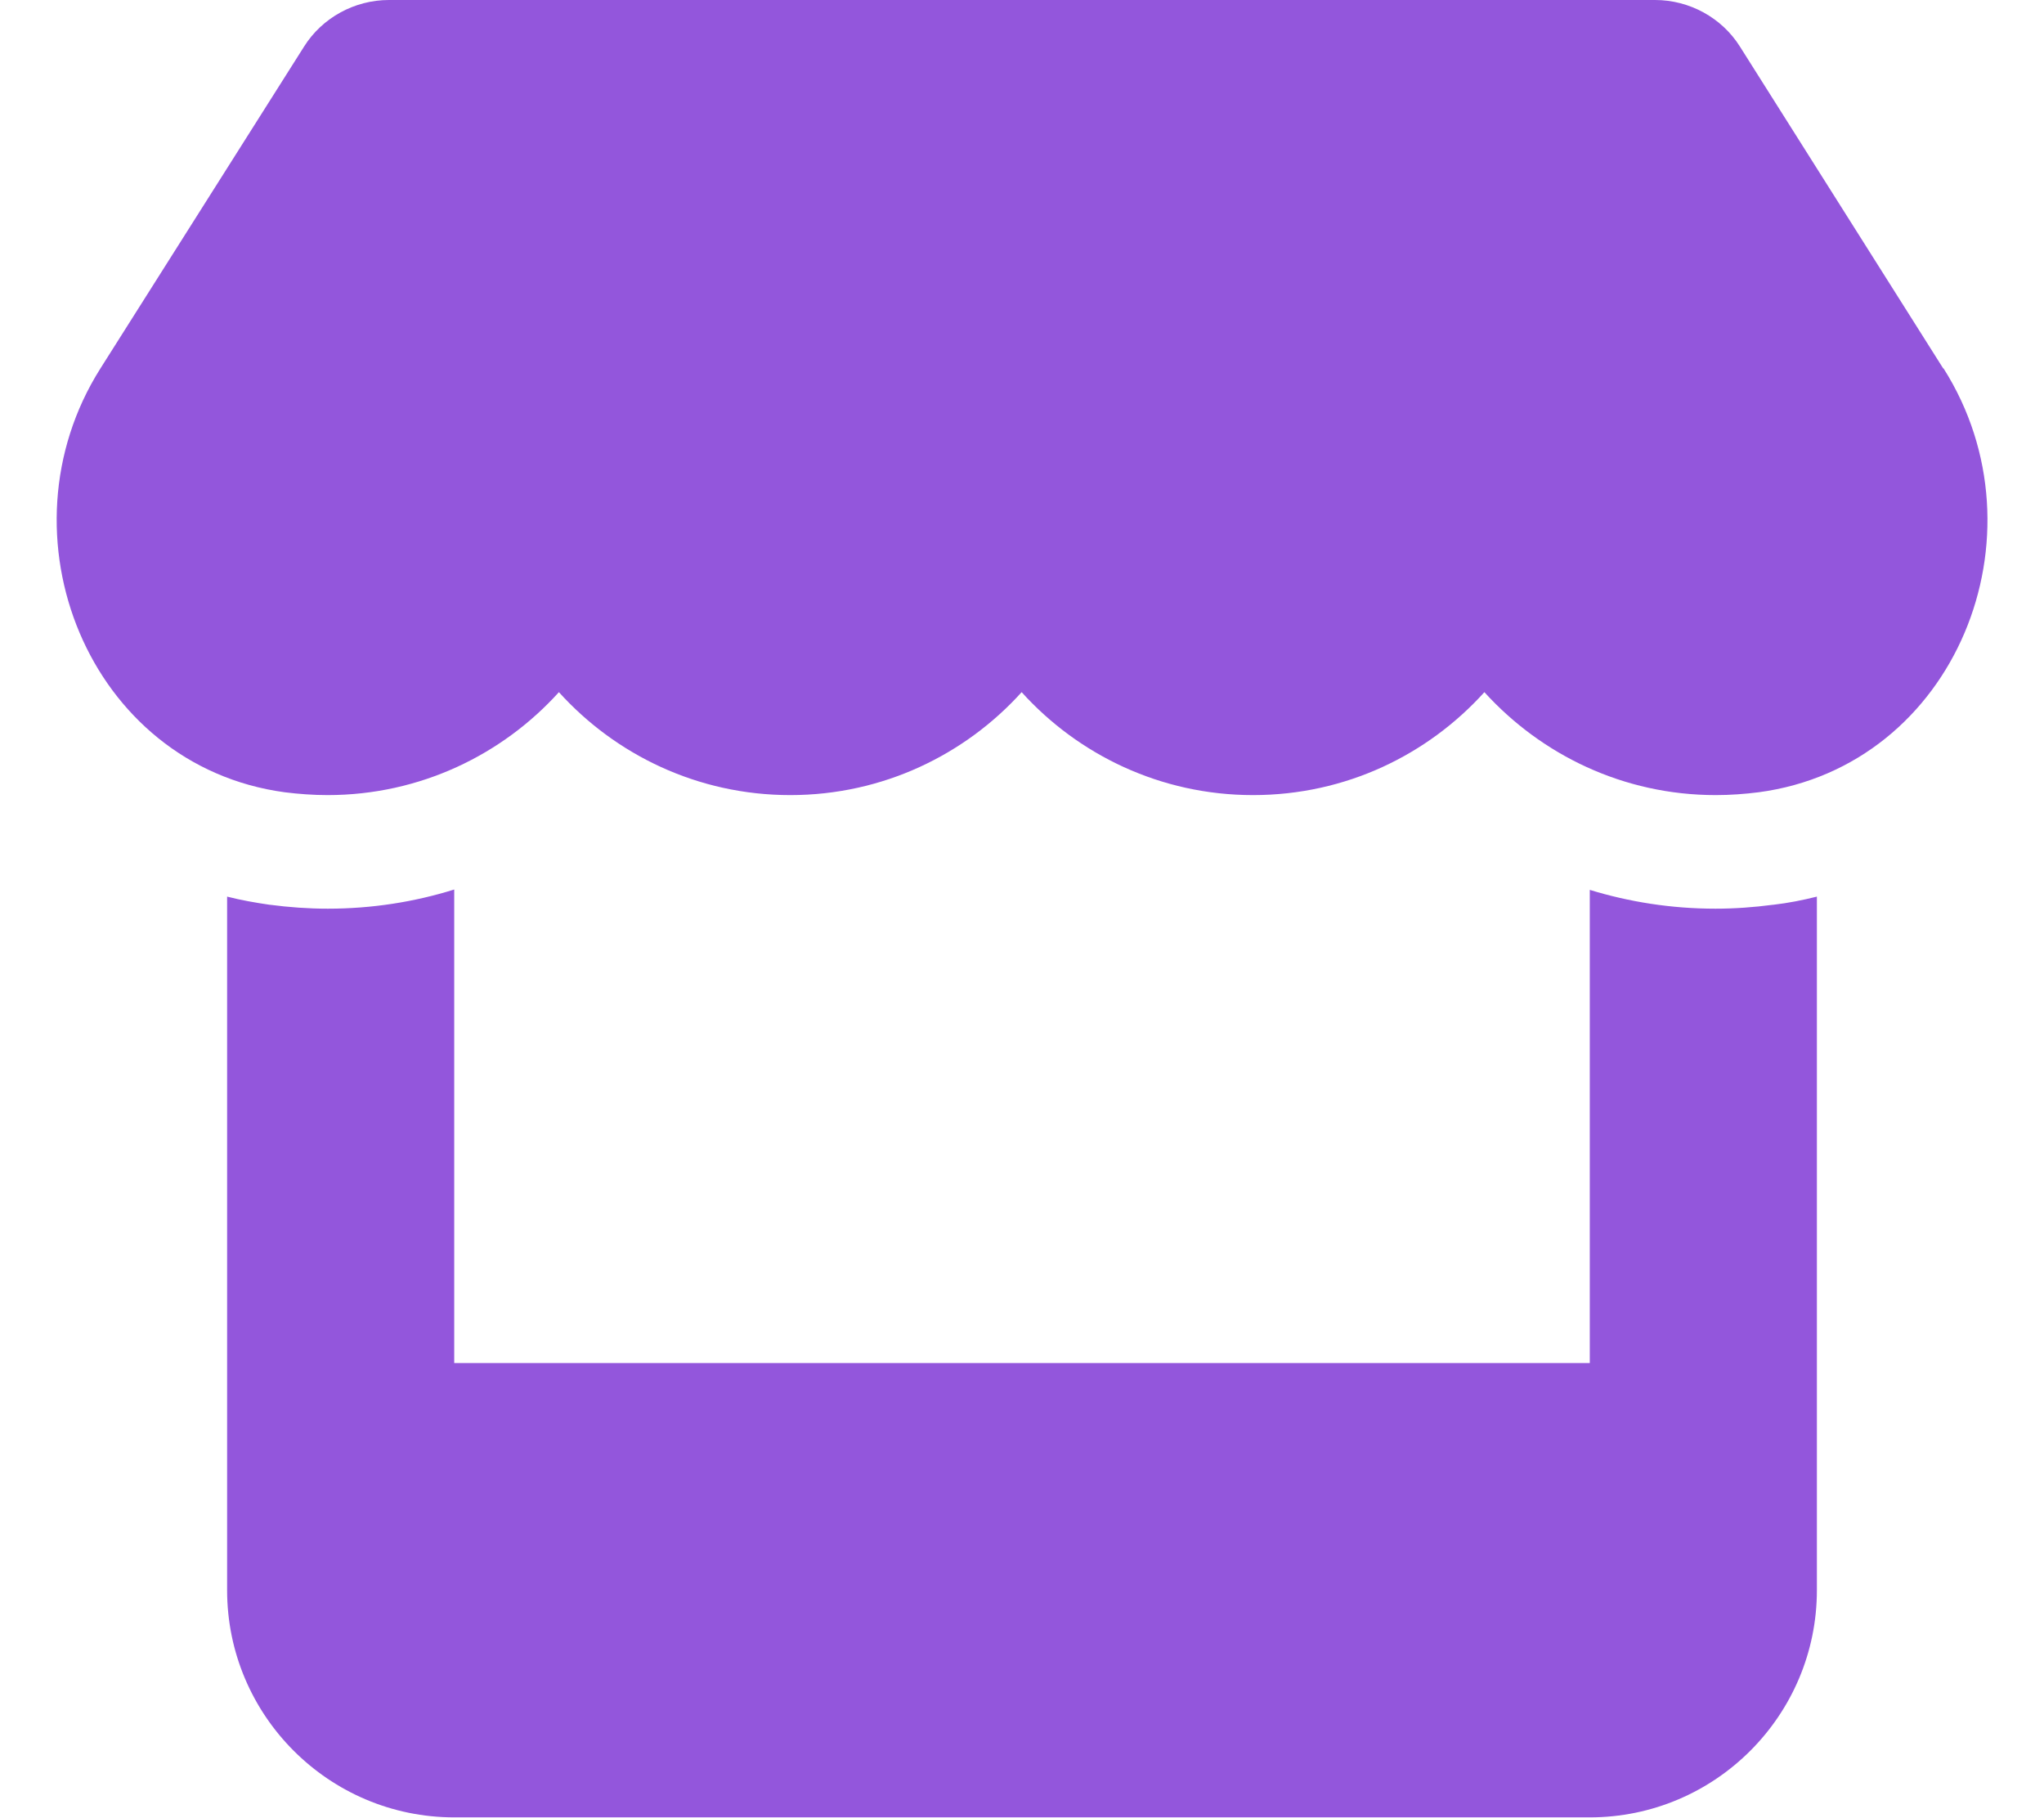
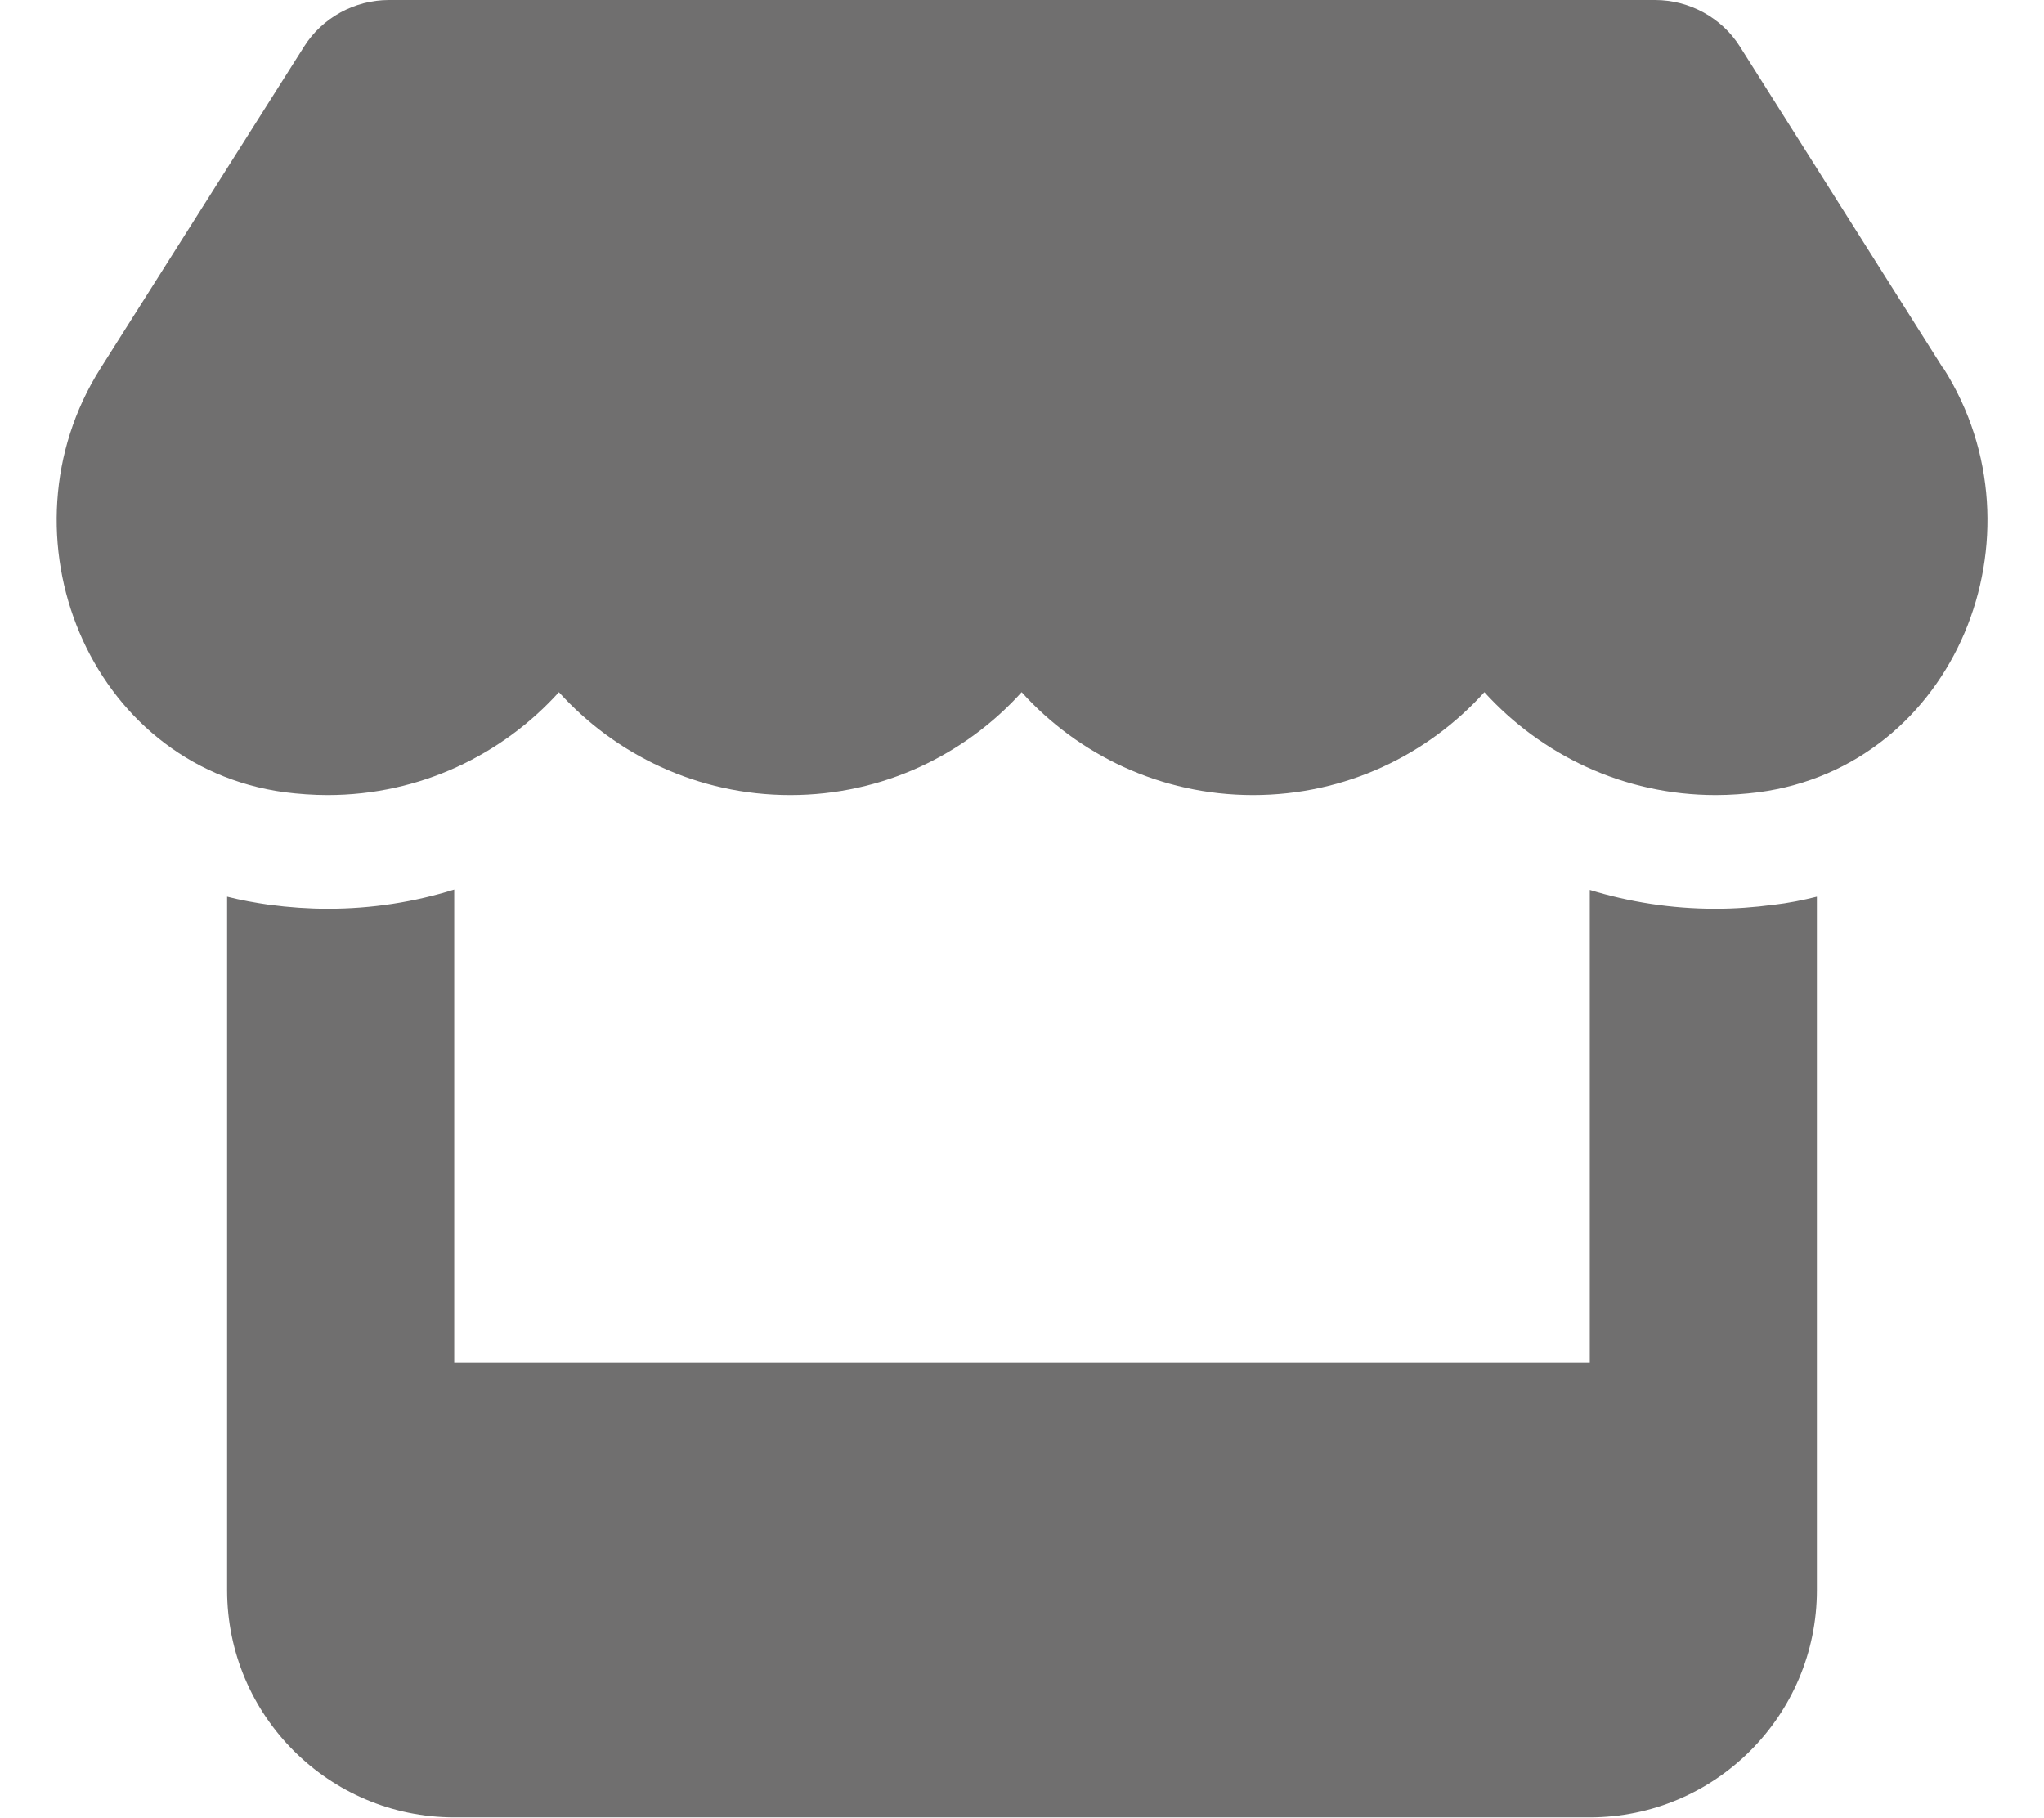
<svg xmlns="http://www.w3.org/2000/svg" version="1.1" id="Calque_1" x="0px" y="0px" viewBox="0 0 576 512" style="enable-background:new 0 0 576 512;" xml:space="preserve">
  <style type="text/css">
- 	.st0{fill:#9356DC;}
+ 	.st0{fill:#706F6F;}
</style>
  <path class="st0" d="M547.6,103.8l-57.3-90.7C485.2,5,476.1,0,466.4,0H109.6c-9.7,0-18.8,5-23.9,13.1l-57.4,90.7  c-29.6,46.8-3.4,111.9,51.9,119.4c4,0.5,8.1,0.8,12.1,0.8c26.1,0,49.3-11.4,65.2-29c15.9,17.6,39.1,29,65.2,29s49.3-11.4,65.2-29  c15.9,17.6,39.1,29,65.2,29c26.2,0,49.3-11.4,65.2-29c16,17.6,39.1,29,65.2,29c4.1,0,8.1-0.3,12.1-0.8  c55.5-7.4,81.8-72.5,52.1-119.4L547.6,103.8z M499.7,254.9h-0.1c-5.3,0.7-10.7,1.1-16.2,1.1c-12.4,0-24.3-1.9-35.4-5.3V384H128  V250.6c-11.2,3.5-23.2,5.4-35.6,5.4c-5.5,0-11-0.4-16.3-1.1H76c-4.1-0.6-8.1-1.3-12-2.3V384v64c0,35.3,28.7,64,64,64h320  c35.3,0,64-28.7,64-64v-64V252.6C508,253.6,504,254.4,499.7,254.9L499.7,254.9z" />
</svg>
